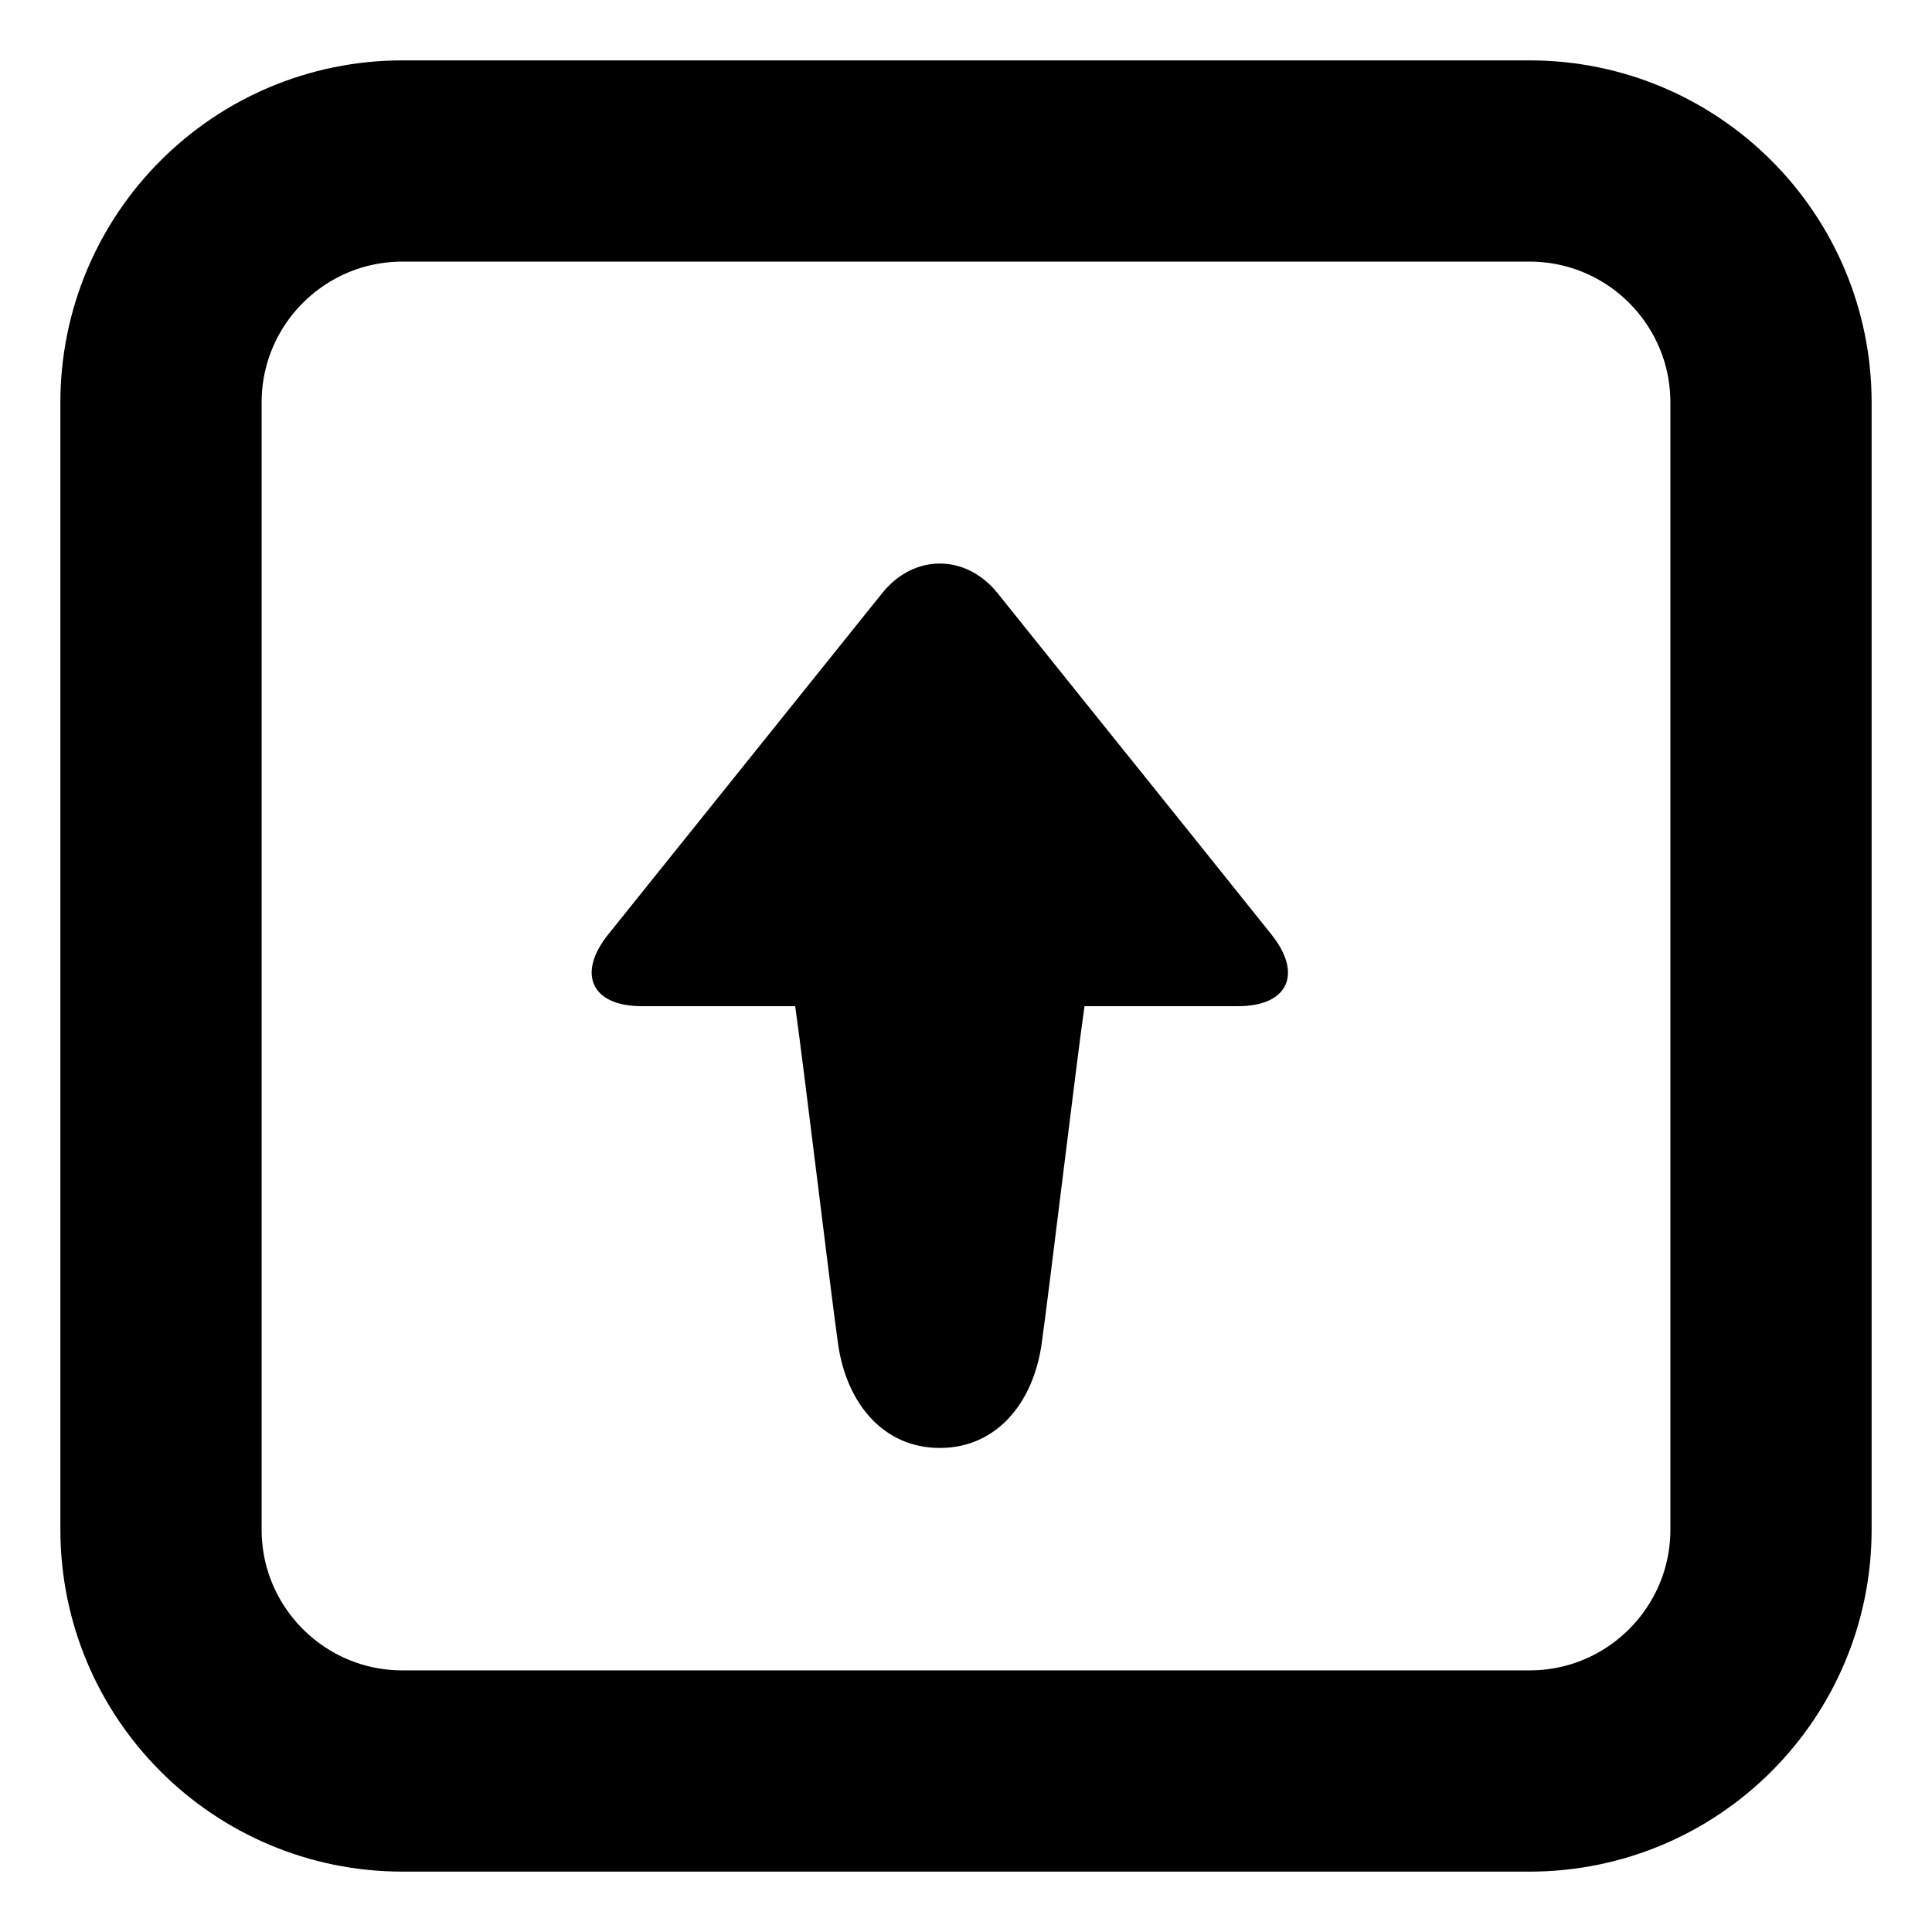
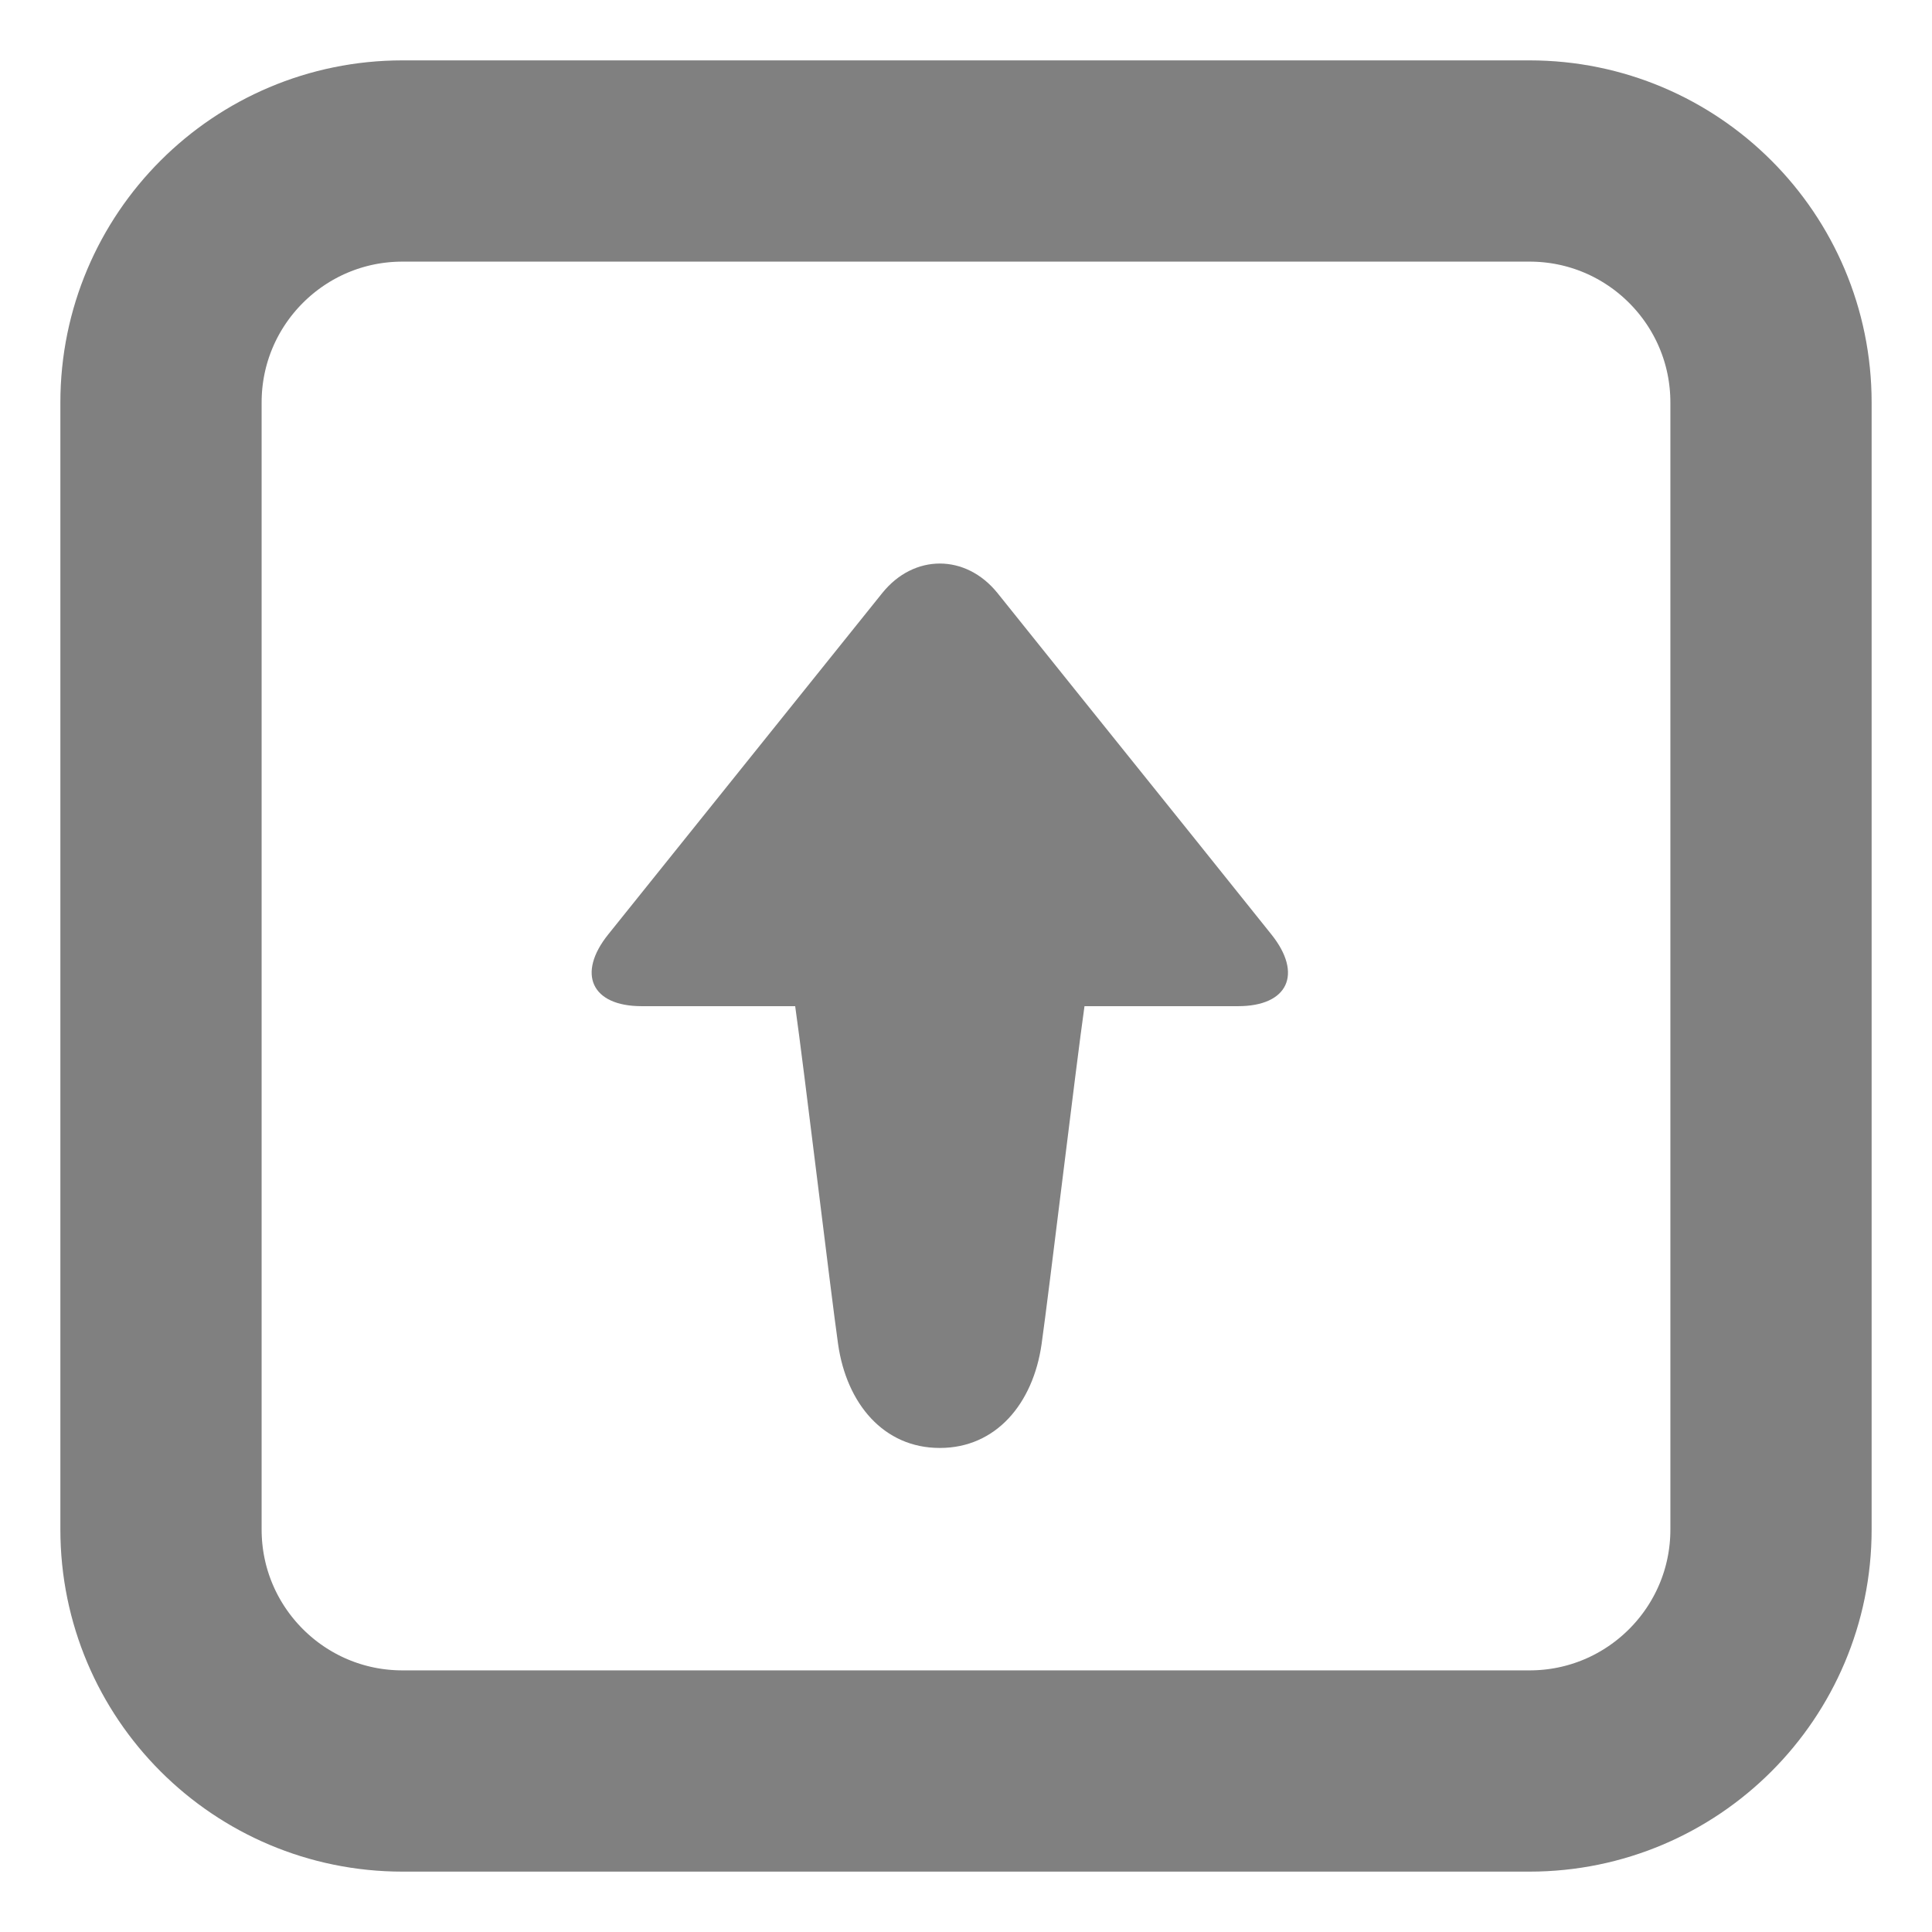
<svg xmlns="http://www.w3.org/2000/svg" viewBox="0 0 24 24" width="24px" height="24px" focusable="false" aria-hidden="false" aria-labelledby="f2df52fca65e2437" role="img">
  <g transform="translate(2 2) rotate(90 10 10)" fill="none" fill-rule="evenodd">
-     <path d="M5.368 11.041l1.227.985 1.785 1.433 1.226.984c.491.395.893.208.893-.413v-1.908c.743-.106 3.574-.444 4.198-.533.742-.106 1.29-.568 1.29-1.262v-.003c0-.695-.548-1.157-1.29-1.263-.624-.089-3.455-.427-4.198-.533V6.62c0-.621-.401-.807-.892-.413L8.38 7.19 6.595 8.624l-1.227.984c-.49.395-.49 1.04 0 1.433" fill="currentColor" fill-rule="nonzero" />
-     <rect stroke="currentColor" stroke-width="2.5" width="20" height="20" rx="3" />
+     <path d="M5.368 11.041l1.227.985 1.785 1.433 1.226.984c.491.395.893.208.893-.413v-1.908c.743-.106 3.574-.444 4.198-.533.742-.106 1.29-.568 1.29-1.262v-.003c0-.695-.548-1.157-1.29-1.263-.624-.089-3.455-.427-4.198-.533V6.62c0-.621-.401-.807-.892-.413L8.38 7.19 6.595 8.624l-1.227.984c-.49.395-.49 1.04 0 1.433" fill="gray" fill-rule="nonzero" />
+     <rect stroke="gray" stroke-width="2.5" width="20" height="20" rx="3" />
  </g>
</svg>
